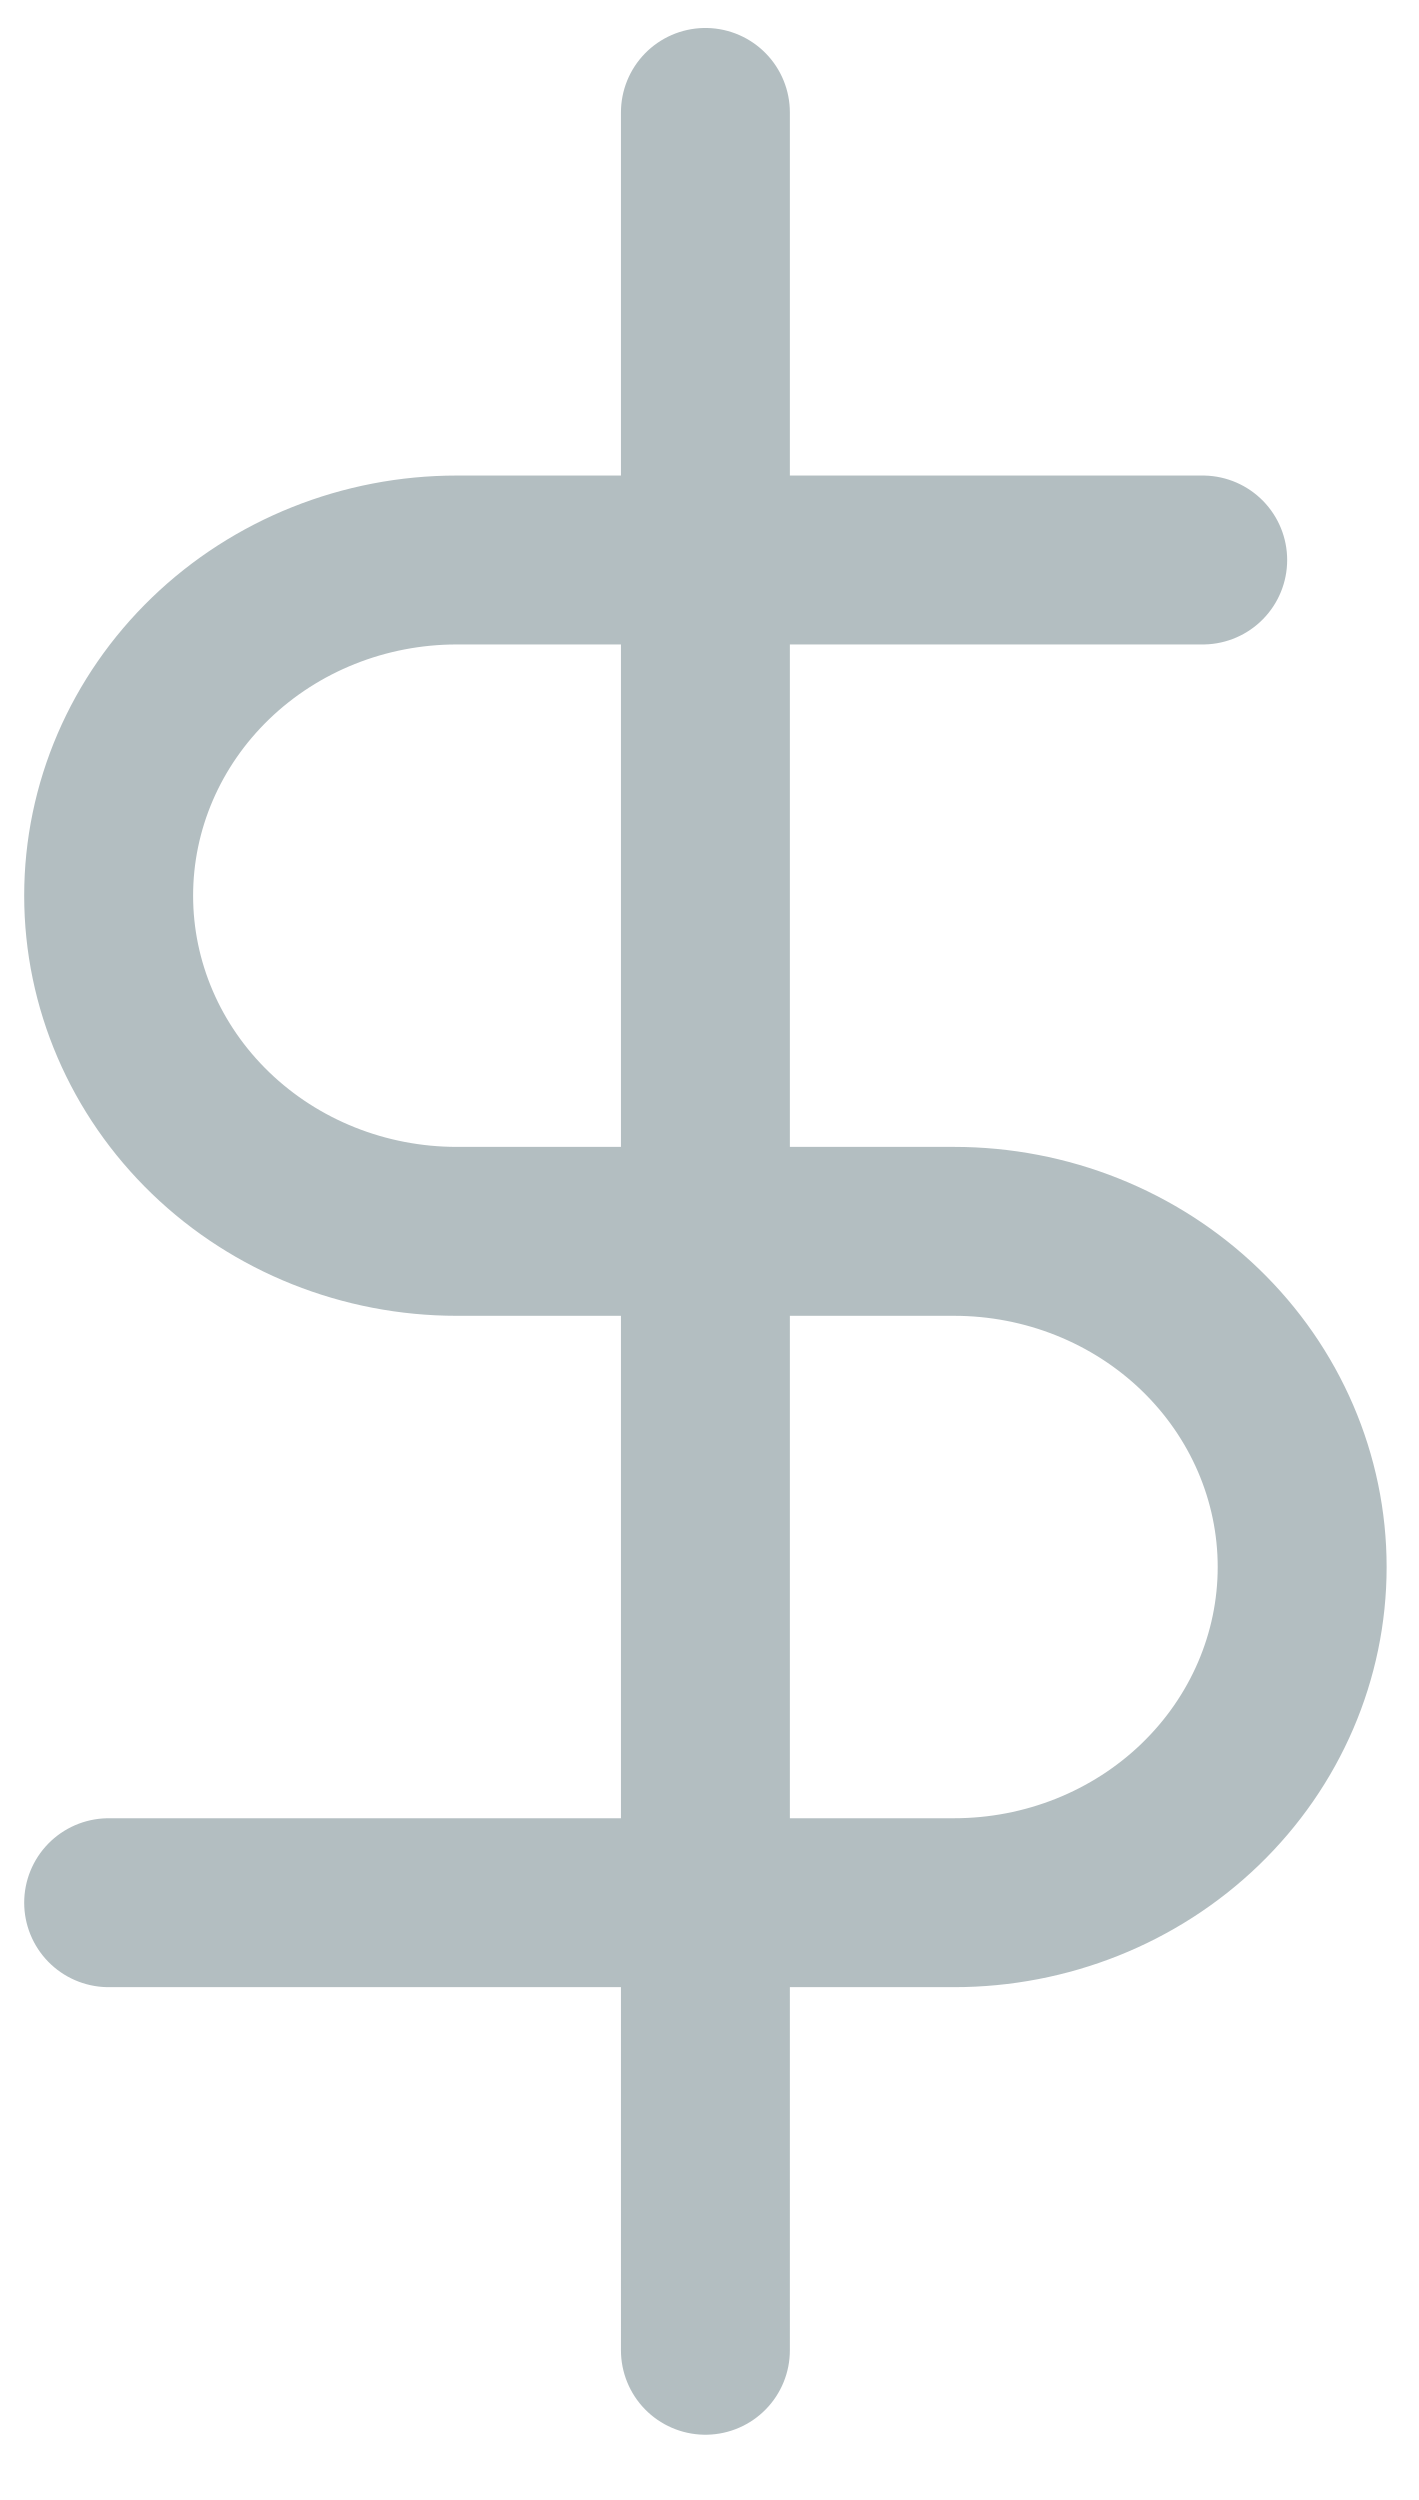
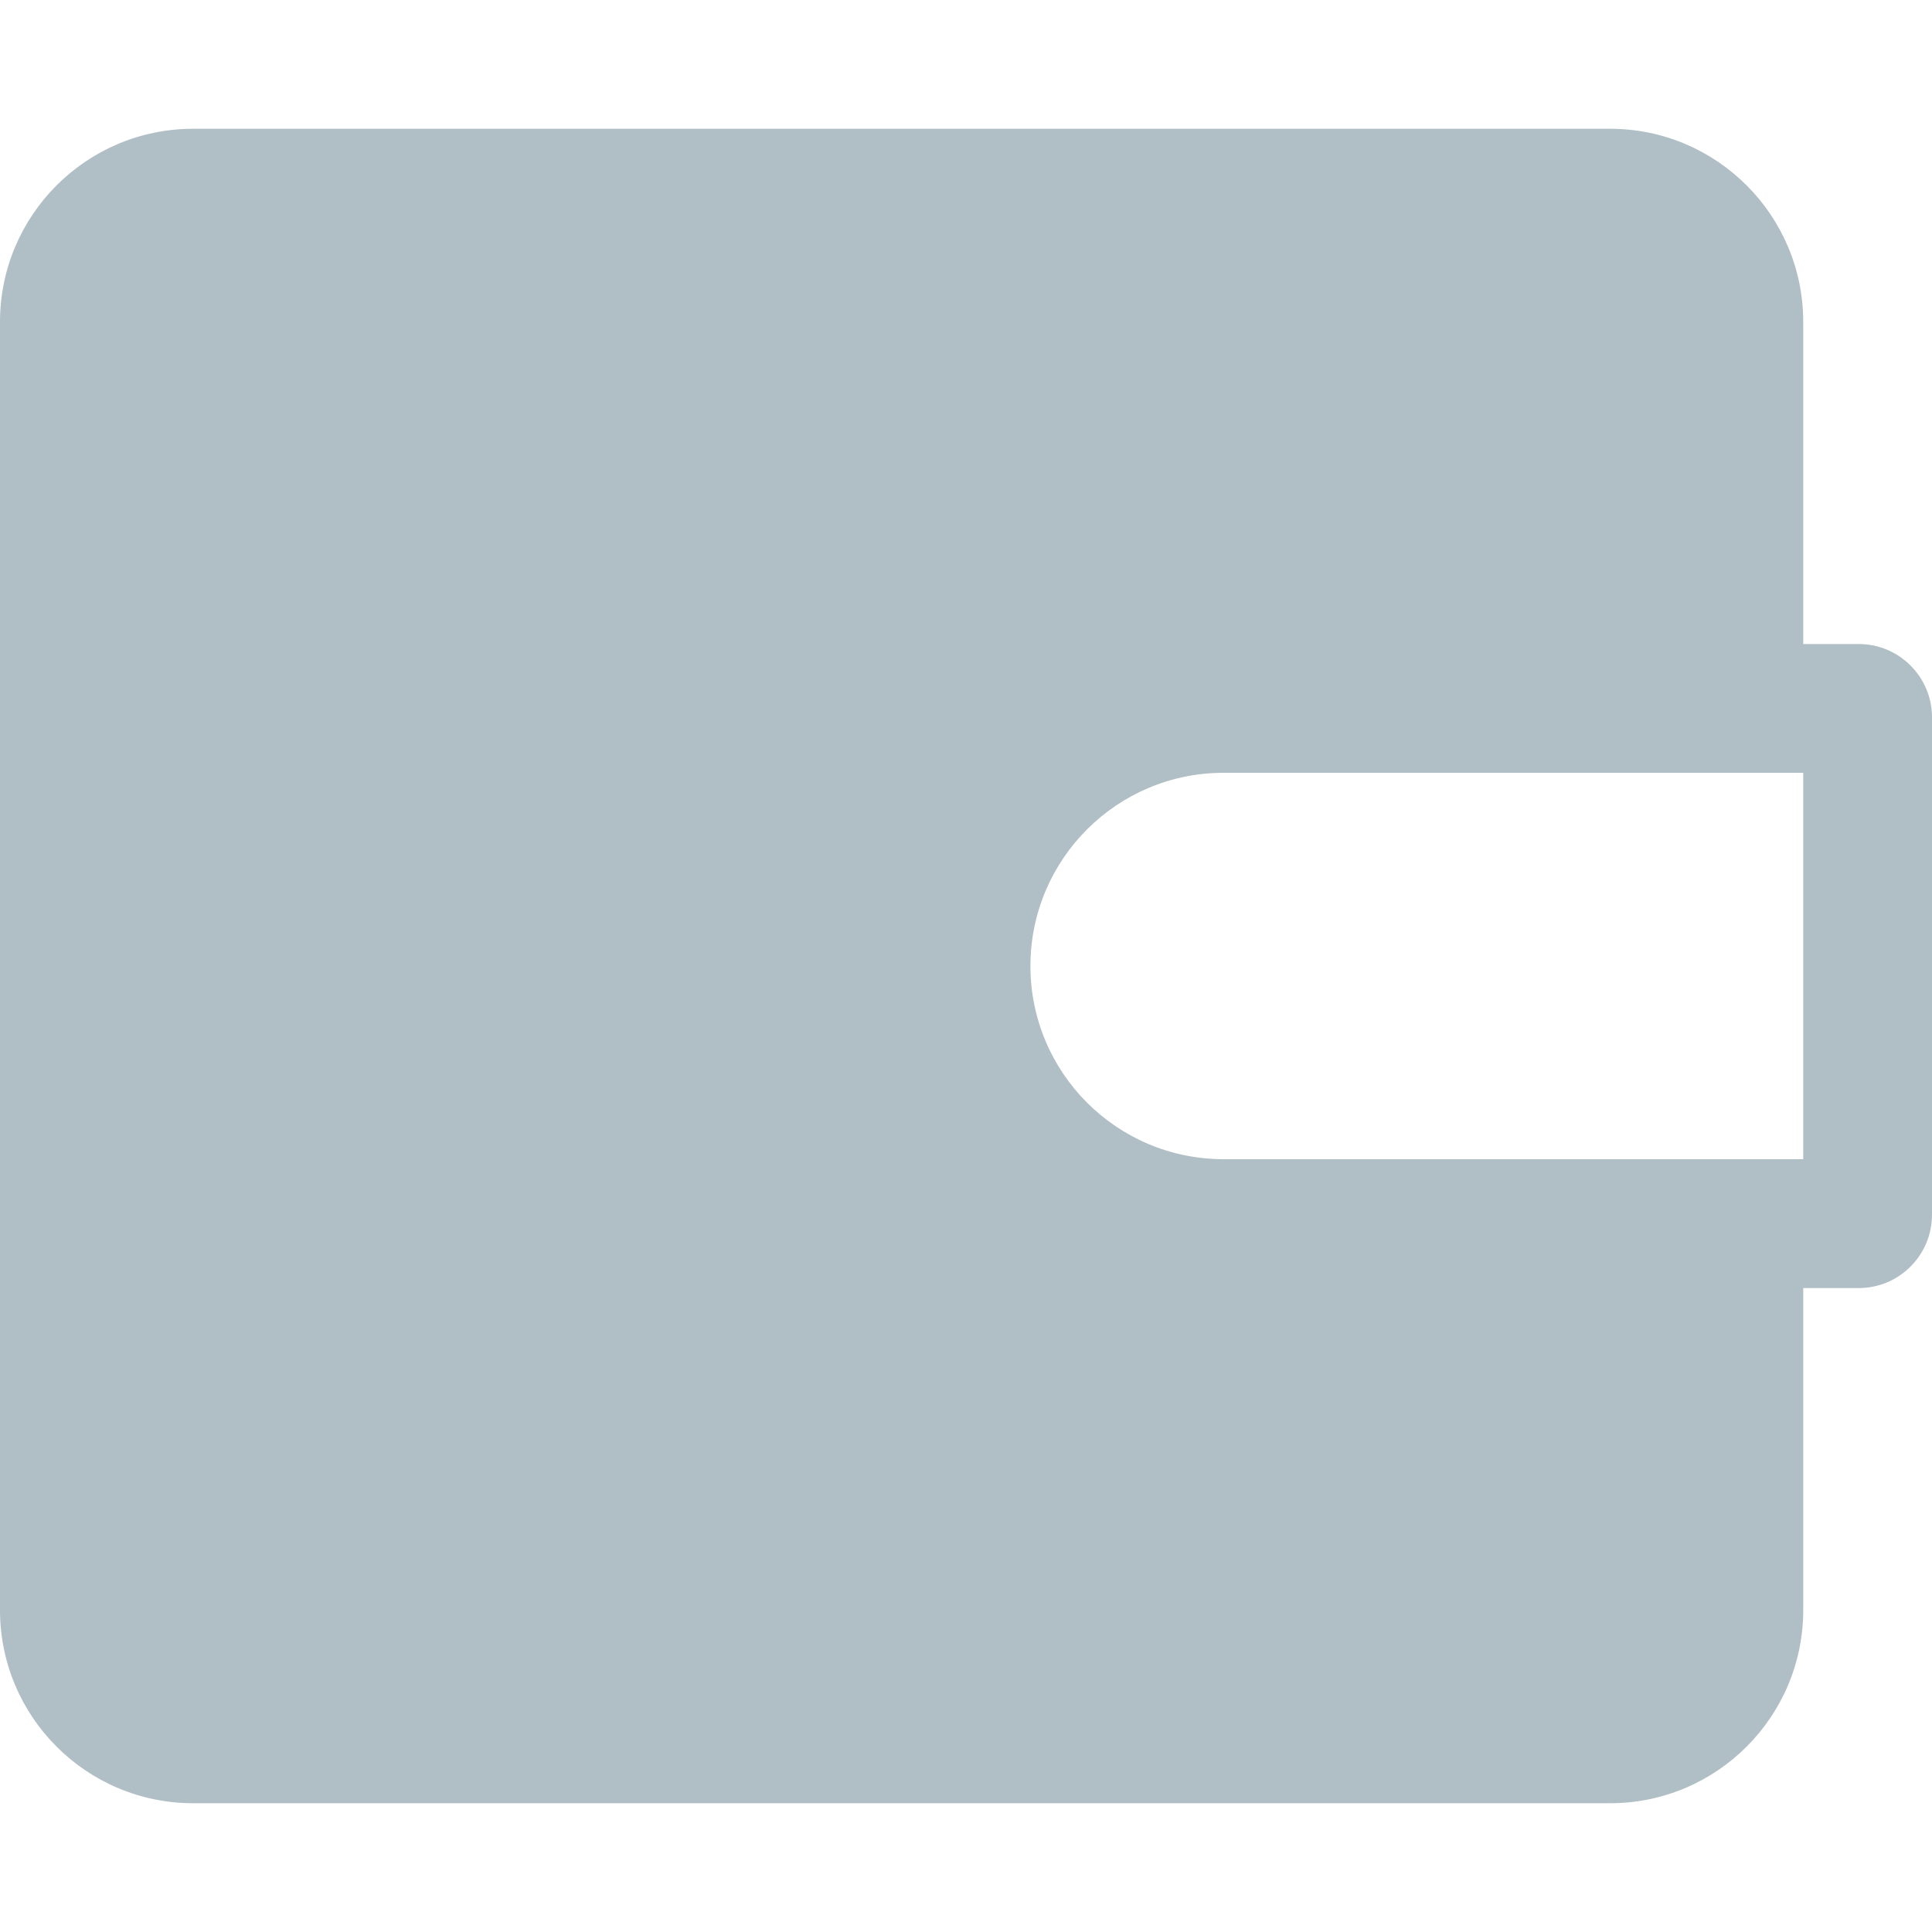
- <svg xmlns="http://www.w3.org/2000/svg" width="21" height="37" viewBox="0 0 21 37" fill="none">
-   <path d="M10.44 1.664V34.784" stroke="#B3BEC1" stroke-width="2.5" stroke-linecap="round" stroke-linejoin="round" />
-   <path d="M17.8 8.288H6.76C5.394 8.288 4.083 8.811 3.117 9.743C2.151 10.675 1.608 11.938 1.608 13.256C1.608 14.574 2.151 15.837 3.117 16.769C4.083 17.701 5.394 18.224 6.76 18.224H14.12C15.486 18.224 16.797 18.747 17.763 19.679C18.729 20.611 19.272 21.874 19.272 23.192C19.272 24.51 18.729 25.773 17.763 26.705C16.797 27.637 15.486 28.16 14.12 28.16H1.608" stroke="#B3BEC1" stroke-width="2.5" stroke-linecap="round" stroke-linejoin="round" />
+ <svg xmlns="http://www.w3.org/2000/svg" width="20" height="20" viewBox="0 0 20 20" fill="none">
+   <path fill-rule="evenodd" clip-rule="evenodd" d="M18.667 16.667L18.667 13.334H19.241C19.66 13.334 20 12.994 20 12.574V7.426C20 7.007 19.66 6.667 19.241 6.667H18.667V3.333C18.667 2.229 17.771 1.333 16.667 1.333H2C0.895 1.333 0 2.229 0 3.333V16.667C0 17.771 0.895 18.667 2 18.667H16.667C17.771 18.667 18.667 17.771 18.667 16.667ZM18.667 8V12L12.667 12C11.562 12 10.667 11.105 10.667 10C10.667 8.896 11.562 8 12.667 8H18.667Z" fill="#B0BEC5" />
</svg>
